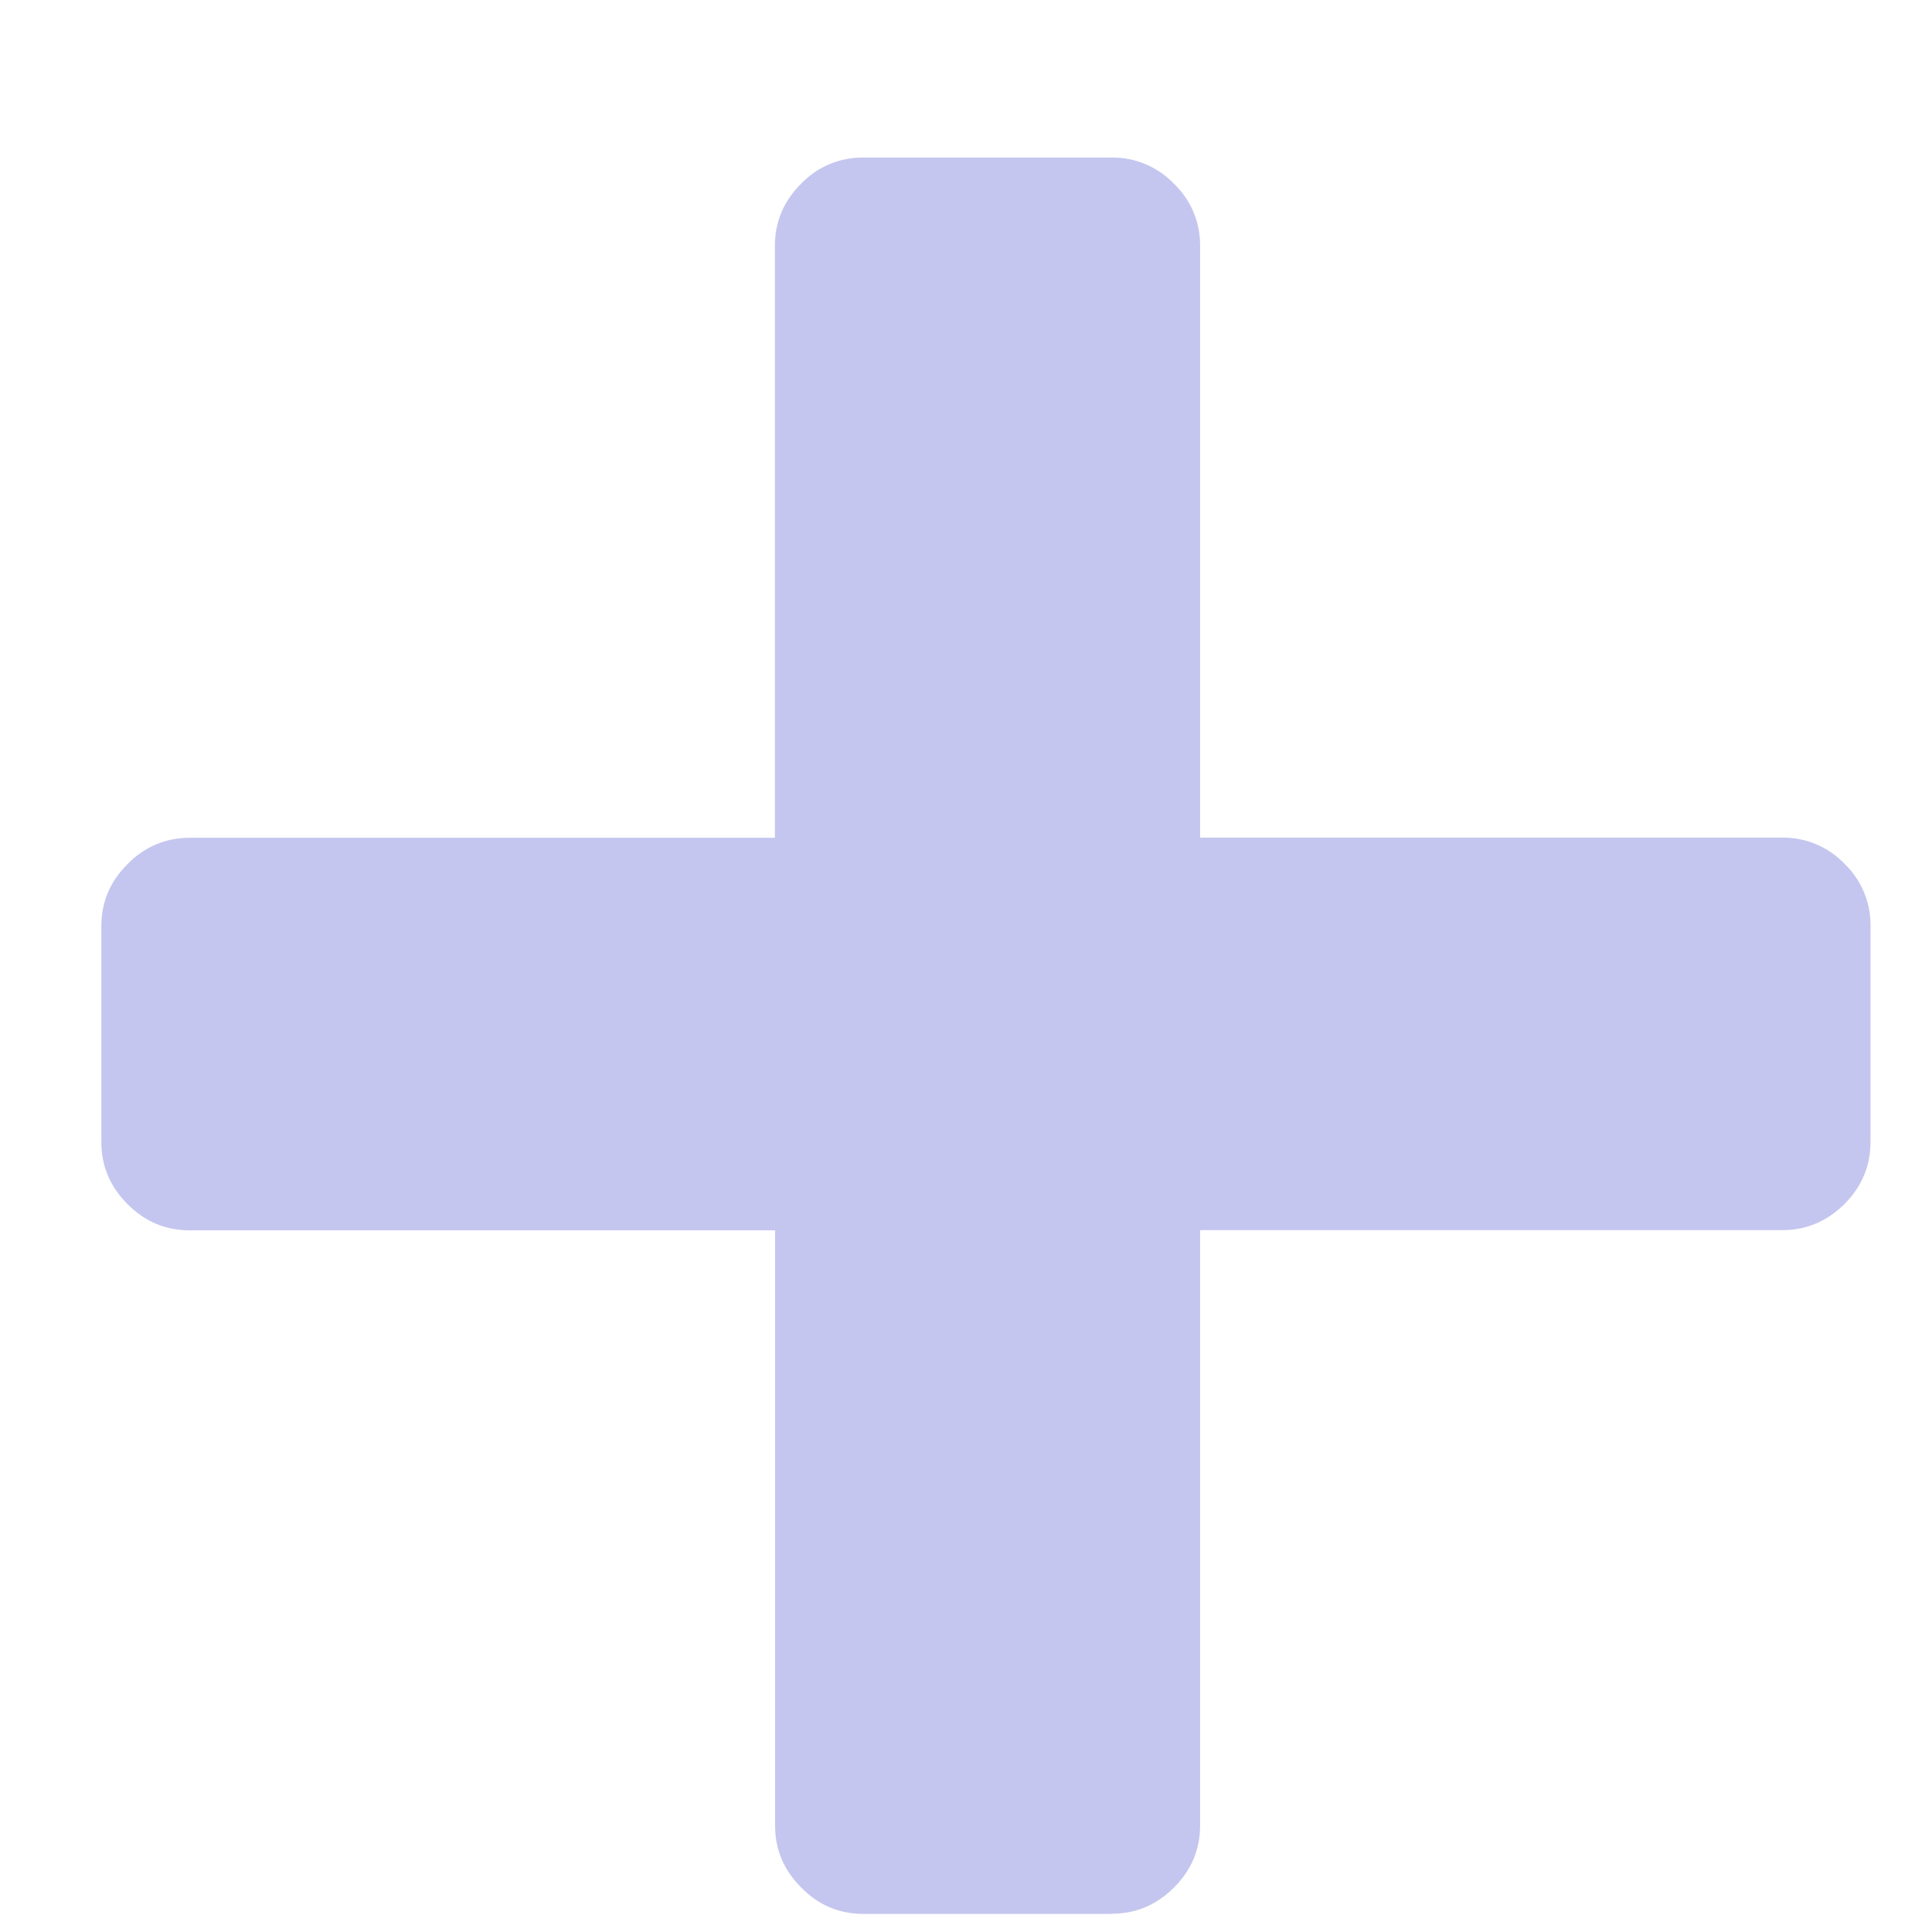
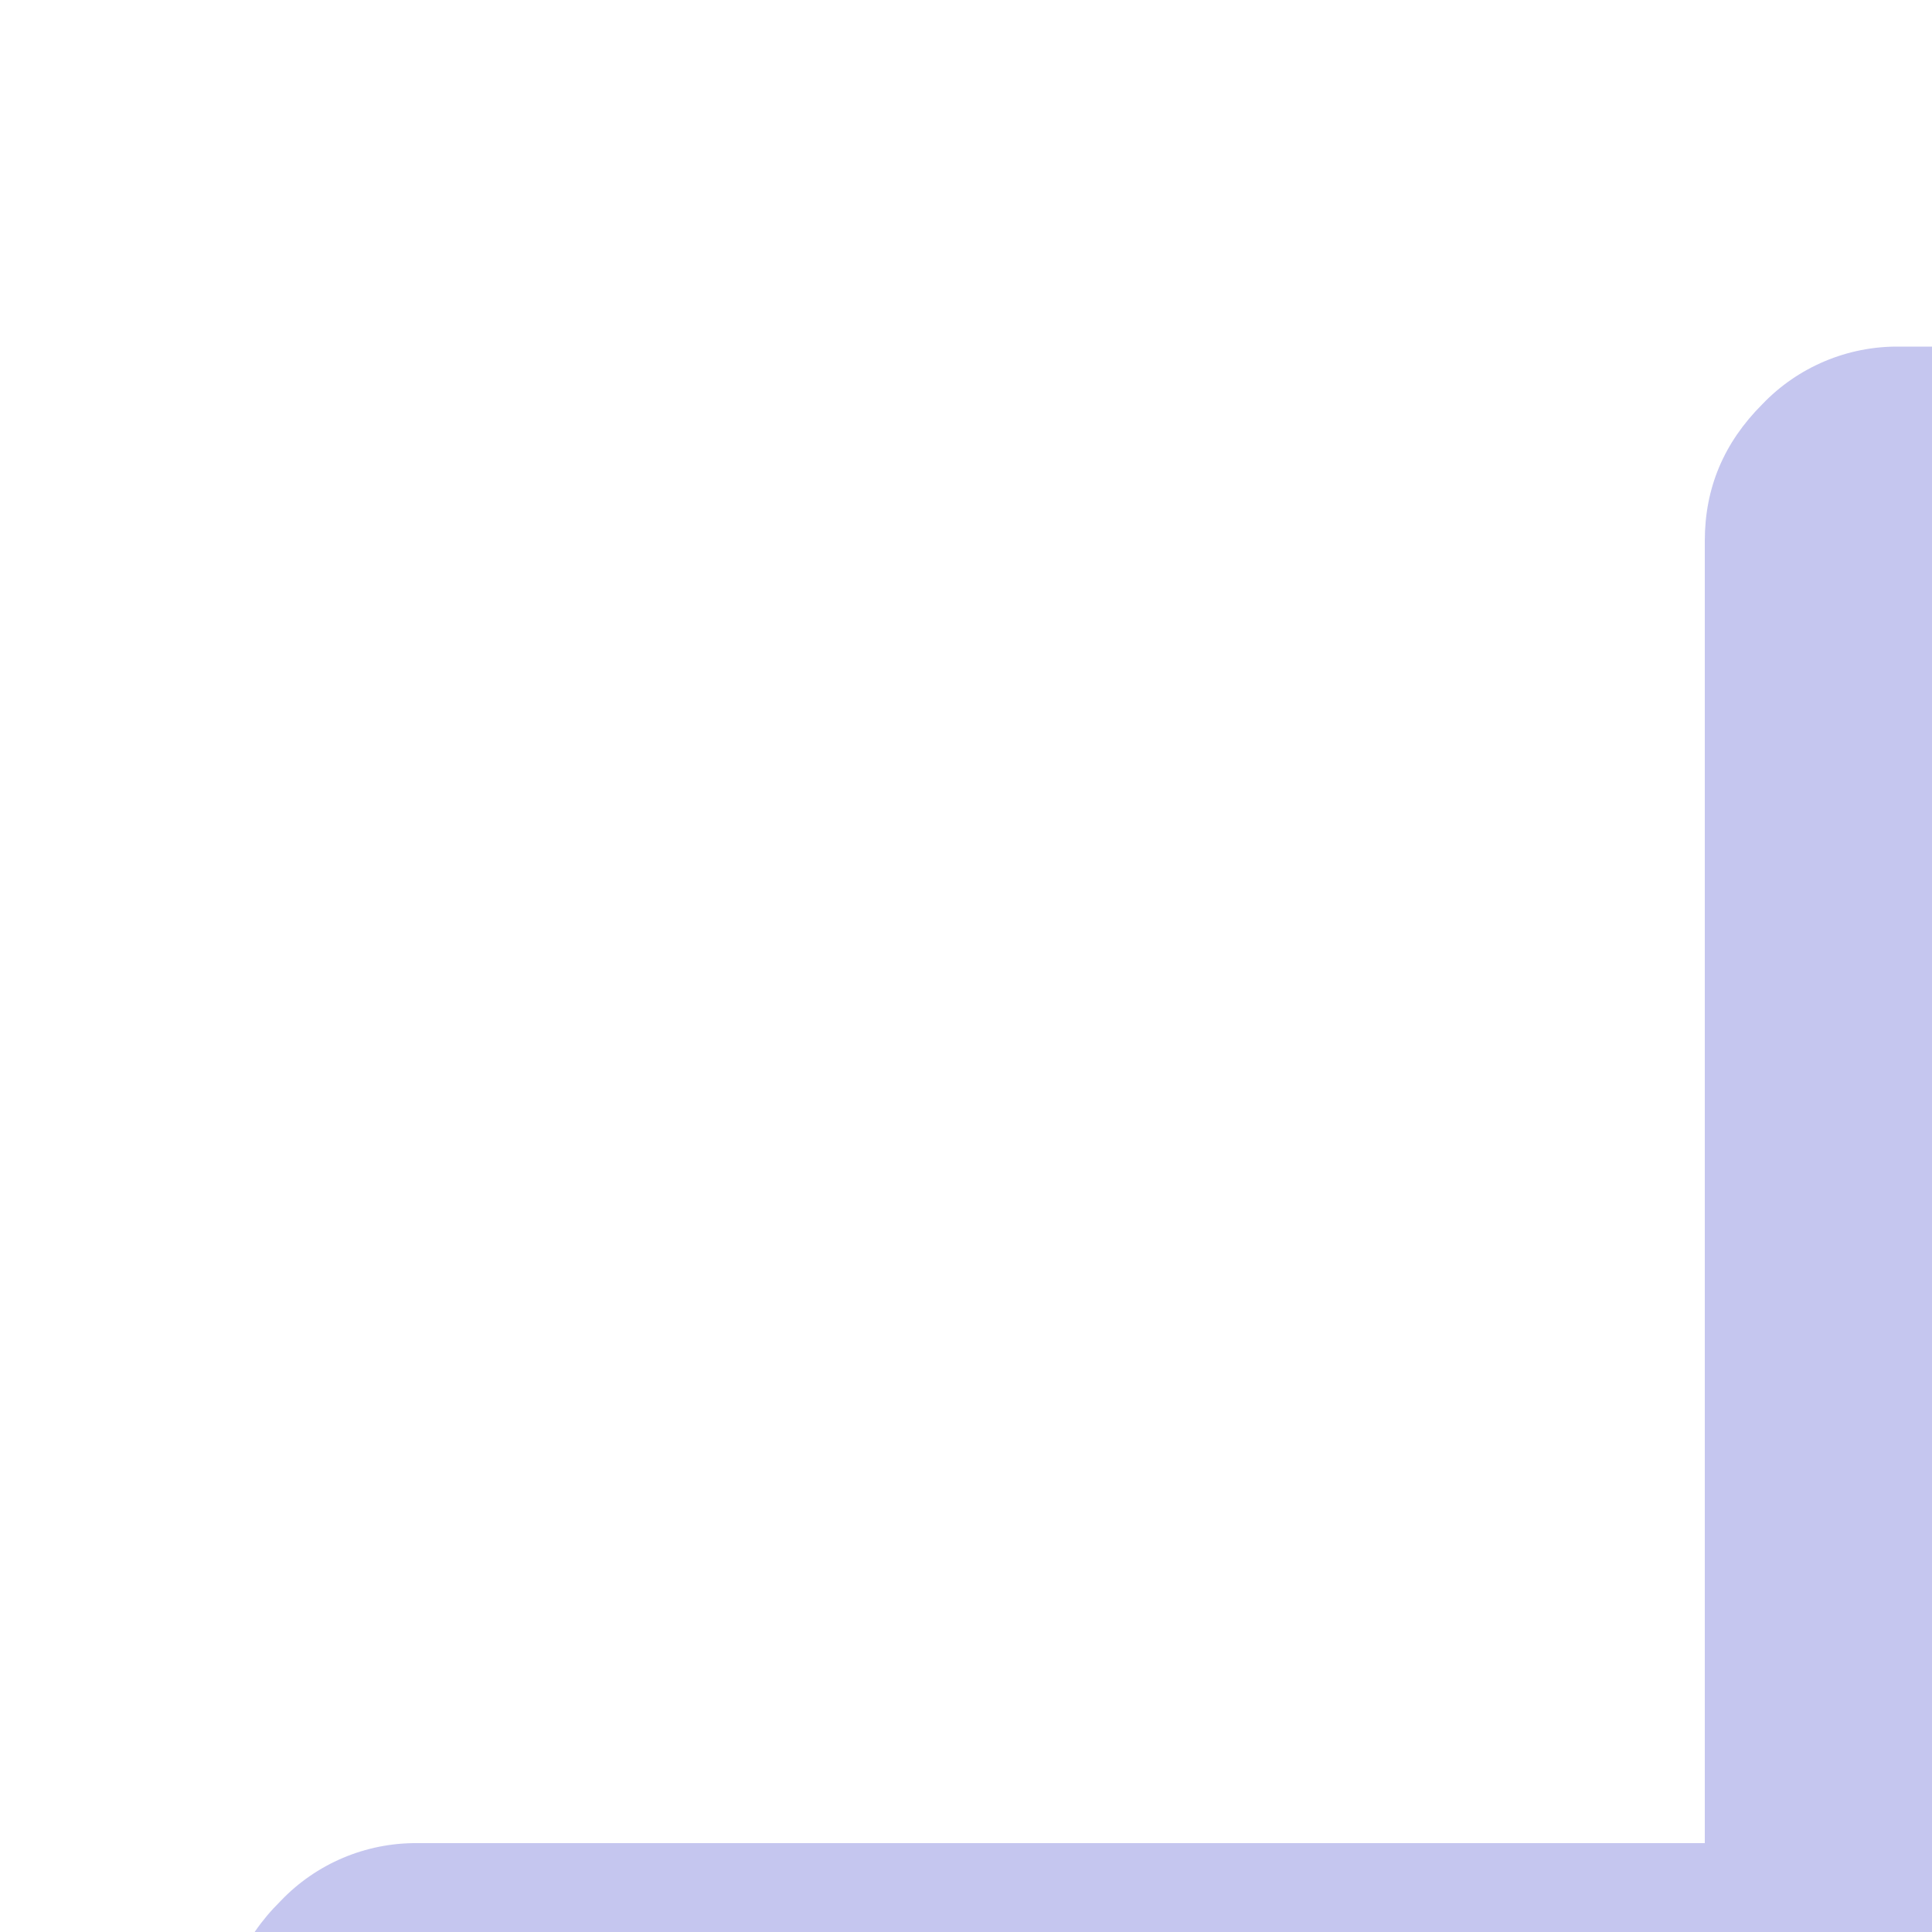
- <svg xmlns="http://www.w3.org/2000/svg" width="11" height="11">
+ <svg xmlns="http://www.w3.org/2000/svg" width="5px" height="5px">
  <path d="M6.33 10.896c.137 0 .255-.05.354-.149.1-.1.149-.217.149-.354V7.004h3.315c.136 0 .254-.05.354-.149.099-.1.148-.217.148-.354V5.272a.483.483 0 0 0-.148-.354.483.483 0 0 0-.354-.149H6.833V1.4a.483.483 0 0 0-.149-.354.483.483 0 0 0-.354-.149H4.915a.483.483 0 0 0-.354.149c-.1.1-.149.217-.149.354v3.37H1.08a.483.483 0 0 0-.354.15c-.1.099-.149.217-.149.353v1.23c0 .136.05.254.149.353.1.1.217.149.354.149h3.333v3.39c0 .136.05.254.15.353.098.1.216.149.353.149H6.33Z" fill="#C5C6EF" />
</svg>
